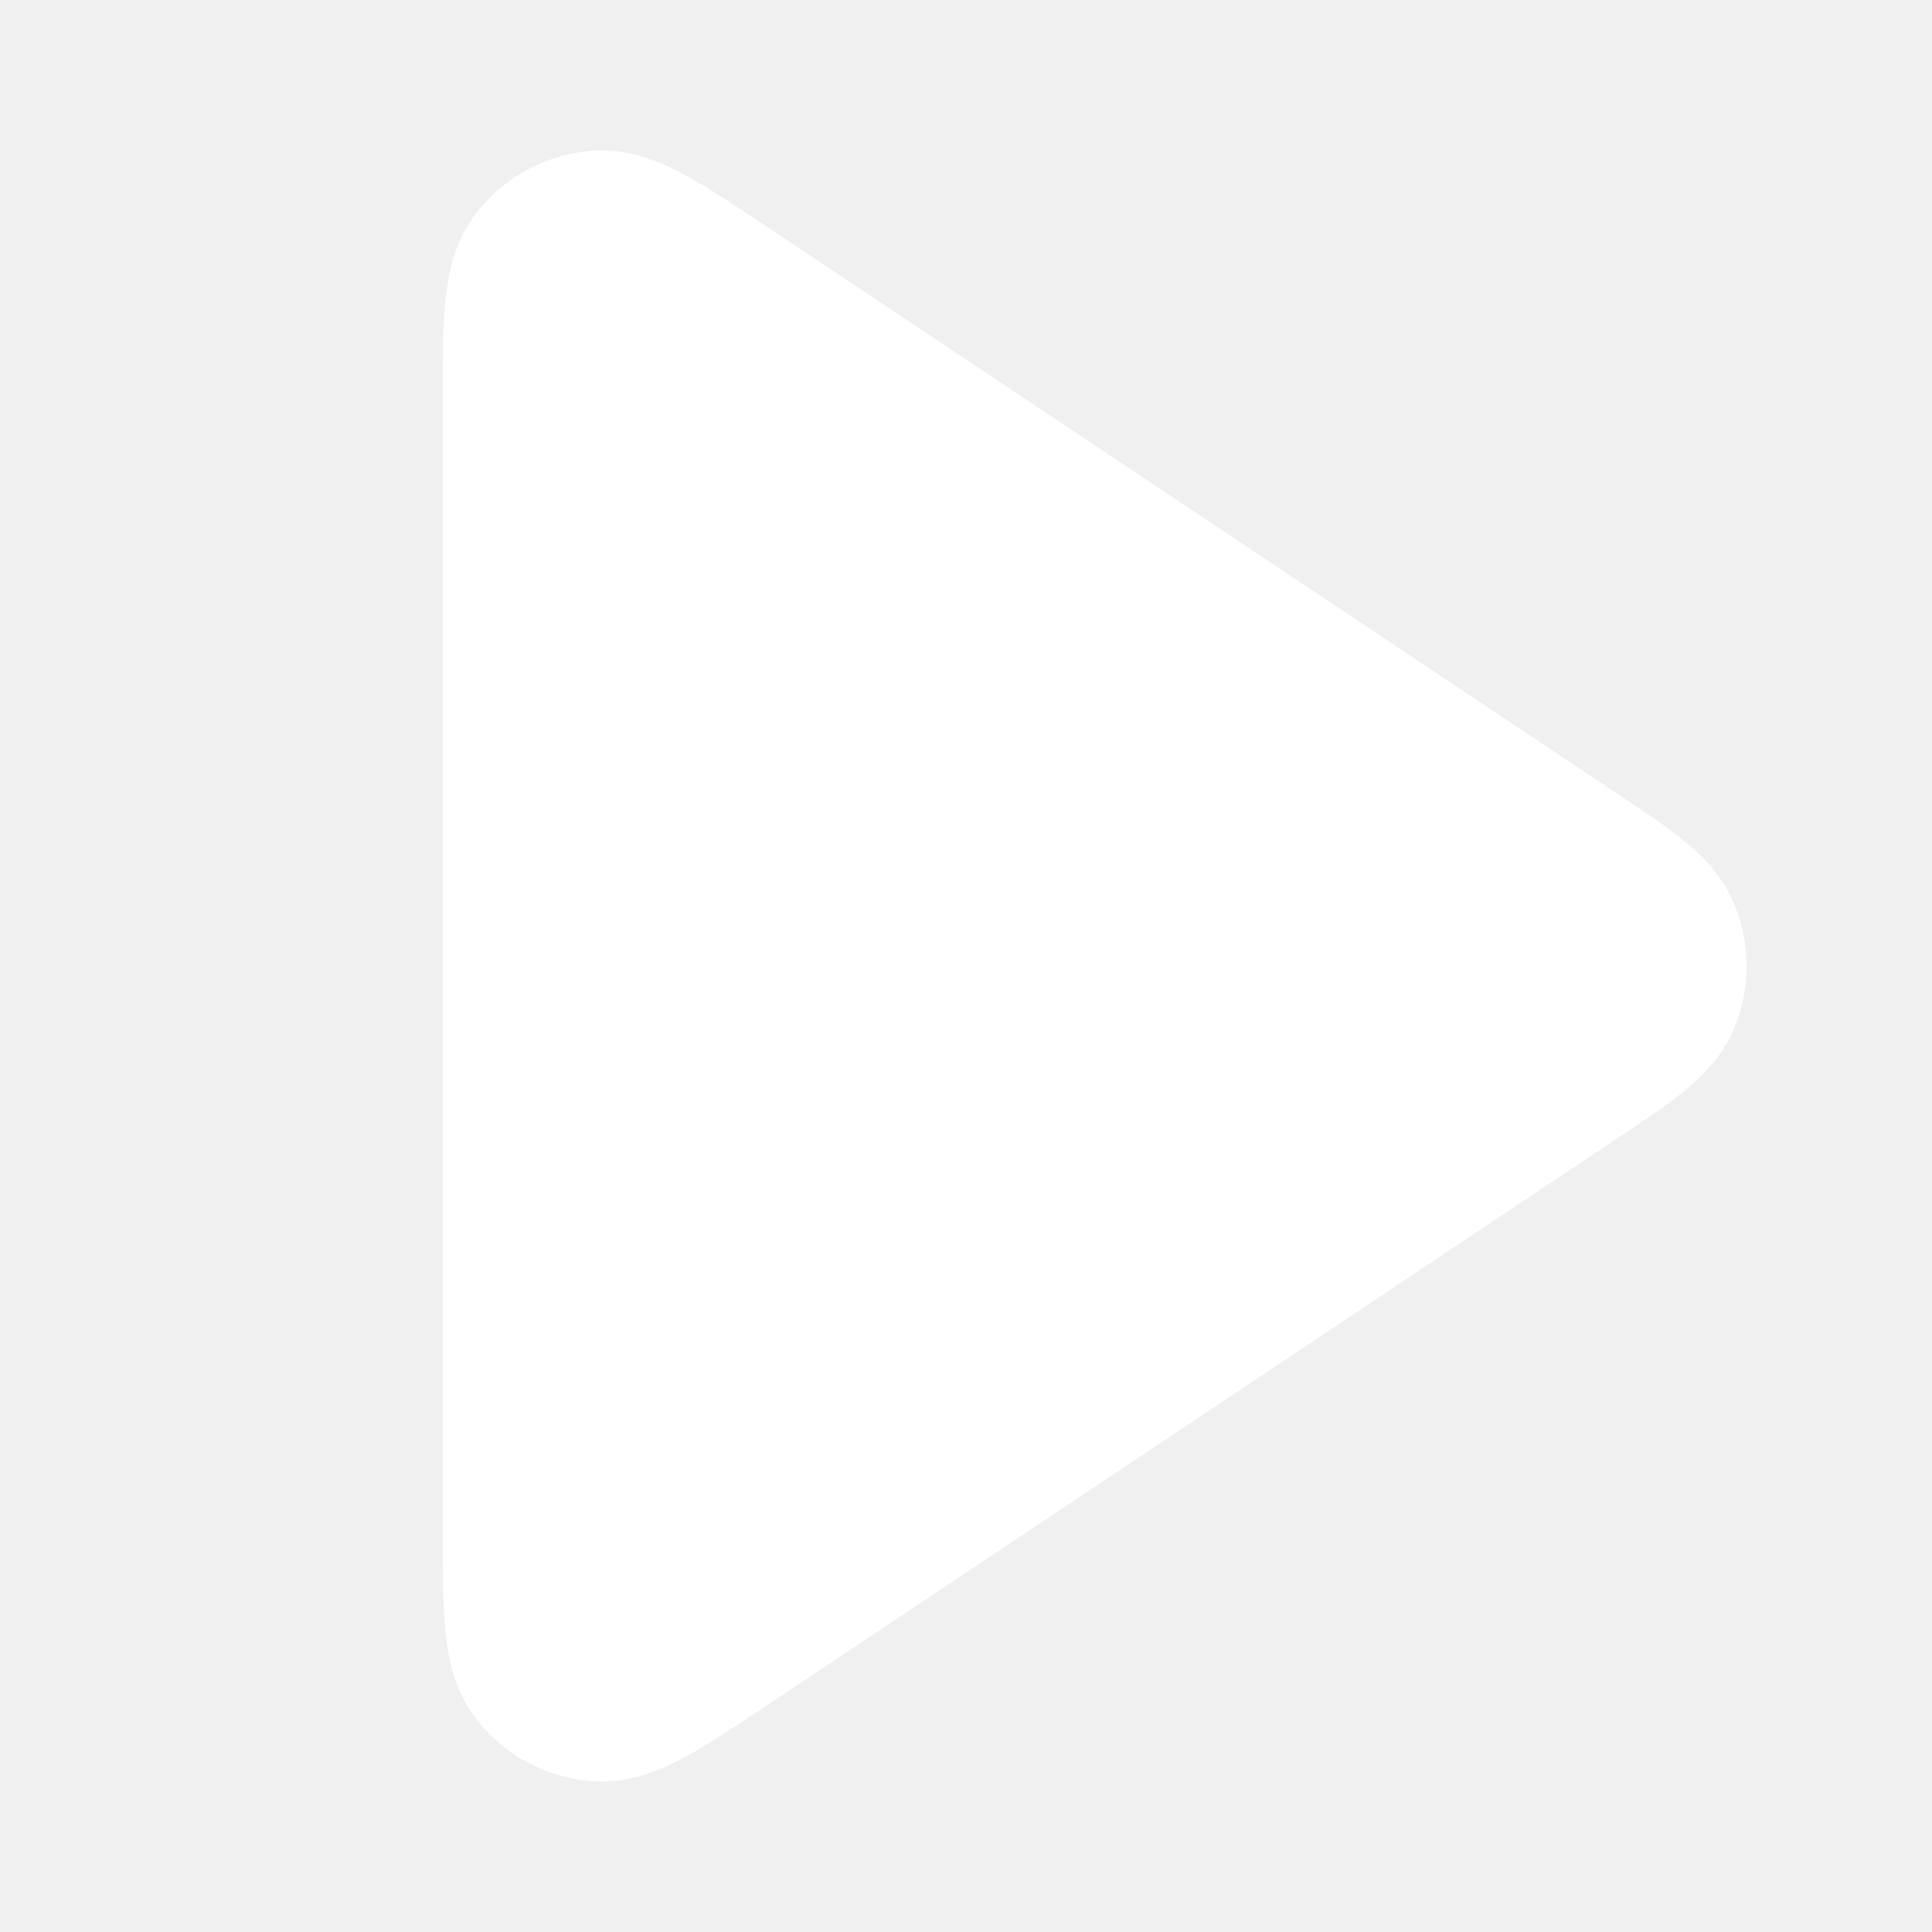
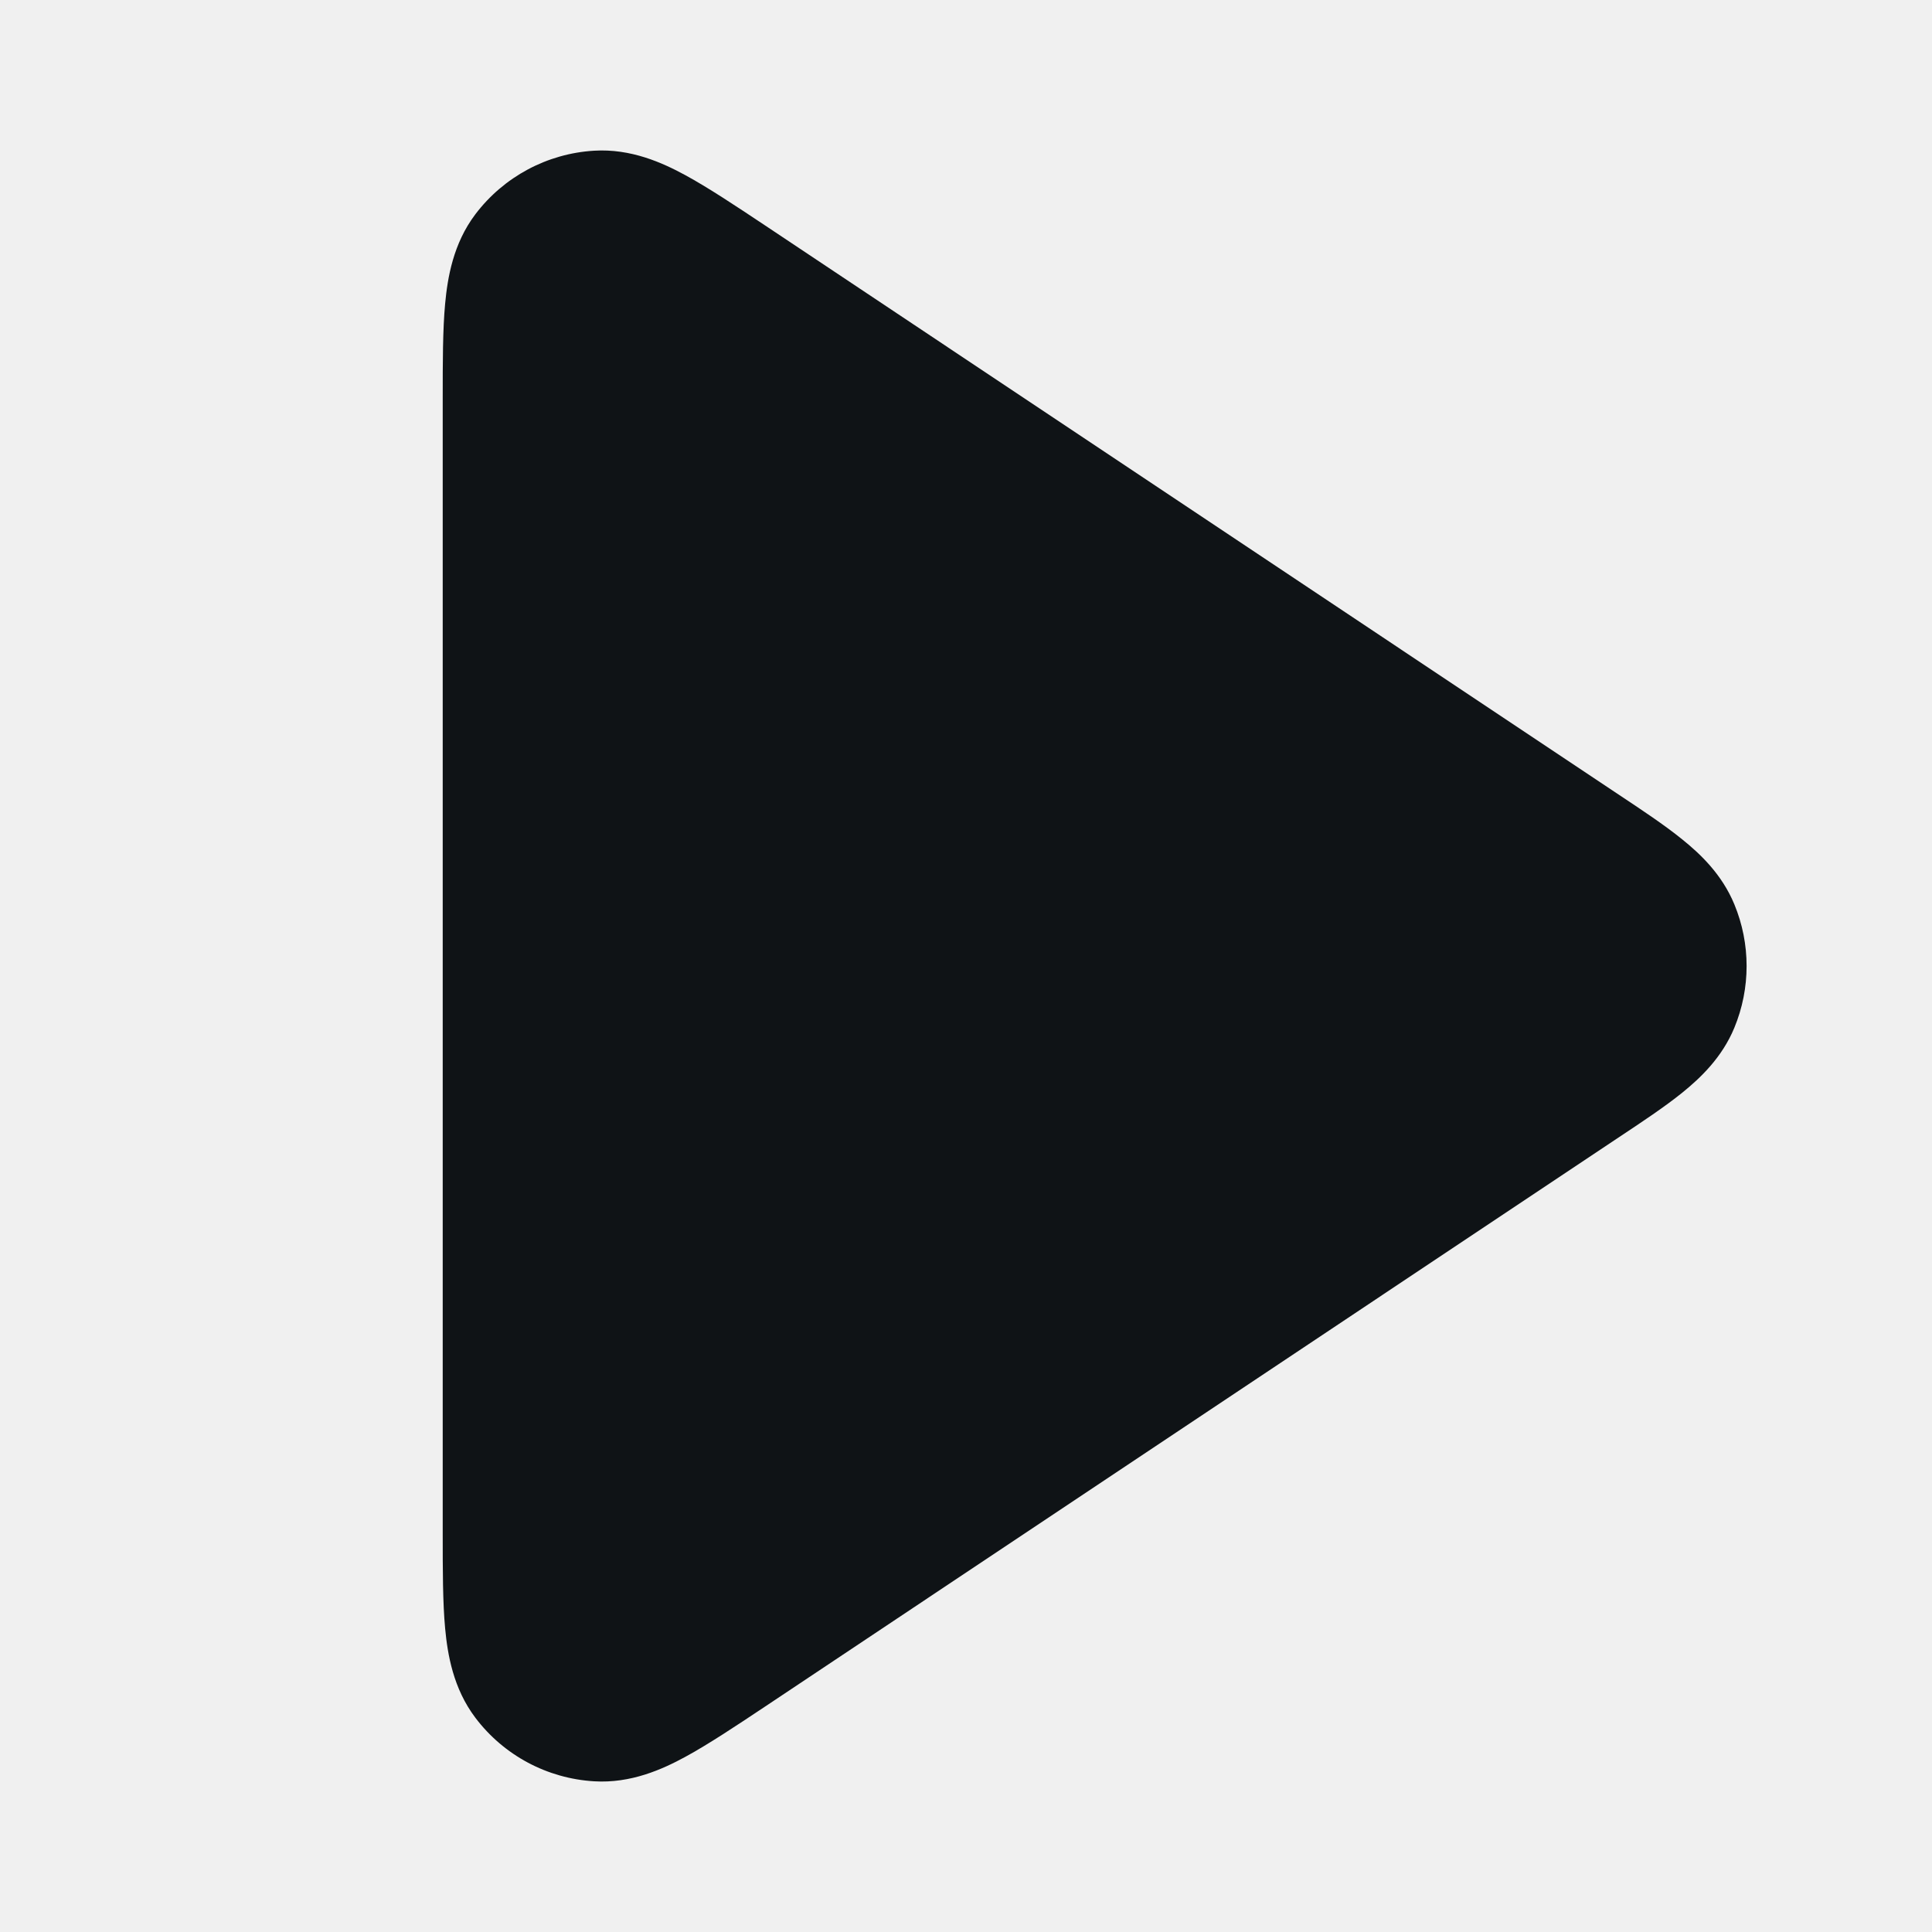
<svg xmlns="http://www.w3.org/2000/svg" width="20" height="20" viewBox="0 0 20 20" fill="none">
-   <path fill-rule="evenodd" clip-rule="evenodd" d="M7.922 2.335C7.932 2.342 7.942 2.349 7.952 2.355L16.742 8.216C16.997 8.385 17.233 8.542 17.414 8.689C17.603 8.841 17.826 9.052 17.954 9.362C18.123 9.77 18.123 10.23 17.954 10.639C17.826 10.948 17.603 11.159 17.414 11.312C17.233 11.458 16.997 11.615 16.742 11.784L7.922 17.665C7.611 17.872 7.331 18.058 7.094 18.187C6.857 18.316 6.531 18.463 6.151 18.44C5.664 18.411 5.215 18.171 4.921 17.782C4.691 17.478 4.633 17.125 4.608 16.857C4.583 16.588 4.583 16.252 4.583 15.878L4.583 4.158C4.583 4.146 4.583 4.134 4.583 4.122C4.583 3.748 4.583 3.412 4.608 3.144C4.633 2.875 4.691 2.522 4.921 2.218C5.215 1.83 5.664 1.589 6.151 1.56C6.531 1.537 6.857 1.684 7.094 1.813C7.331 1.942 7.611 2.128 7.922 2.335Z" fill="white" />
+   <path fill-rule="evenodd" clip-rule="evenodd" d="M7.922 2.335C7.932 2.342 7.942 2.349 7.952 2.355L16.742 8.216C16.997 8.385 17.233 8.542 17.414 8.689C17.603 8.841 17.826 9.052 17.954 9.362C18.123 9.77 18.123 10.23 17.954 10.639C17.826 10.948 17.603 11.159 17.414 11.312C17.233 11.458 16.997 11.615 16.742 11.784L7.922 17.665C7.611 17.872 7.331 18.058 7.094 18.187C6.857 18.316 6.531 18.463 6.151 18.44C5.664 18.411 5.215 18.171 4.921 17.782C4.691 17.478 4.633 17.125 4.608 16.857C4.583 16.588 4.583 16.252 4.583 15.878L4.583 4.158C4.583 4.146 4.583 4.134 4.583 4.122C4.583 3.748 4.583 3.412 4.608 3.144C4.633 2.875 4.691 2.522 4.921 2.218C5.215 1.83 5.664 1.589 6.151 1.56C6.531 1.537 6.857 1.684 7.094 1.813C7.331 1.942 7.611 2.128 7.922 2.335Z" fill="#0F1316" />
</svg>
